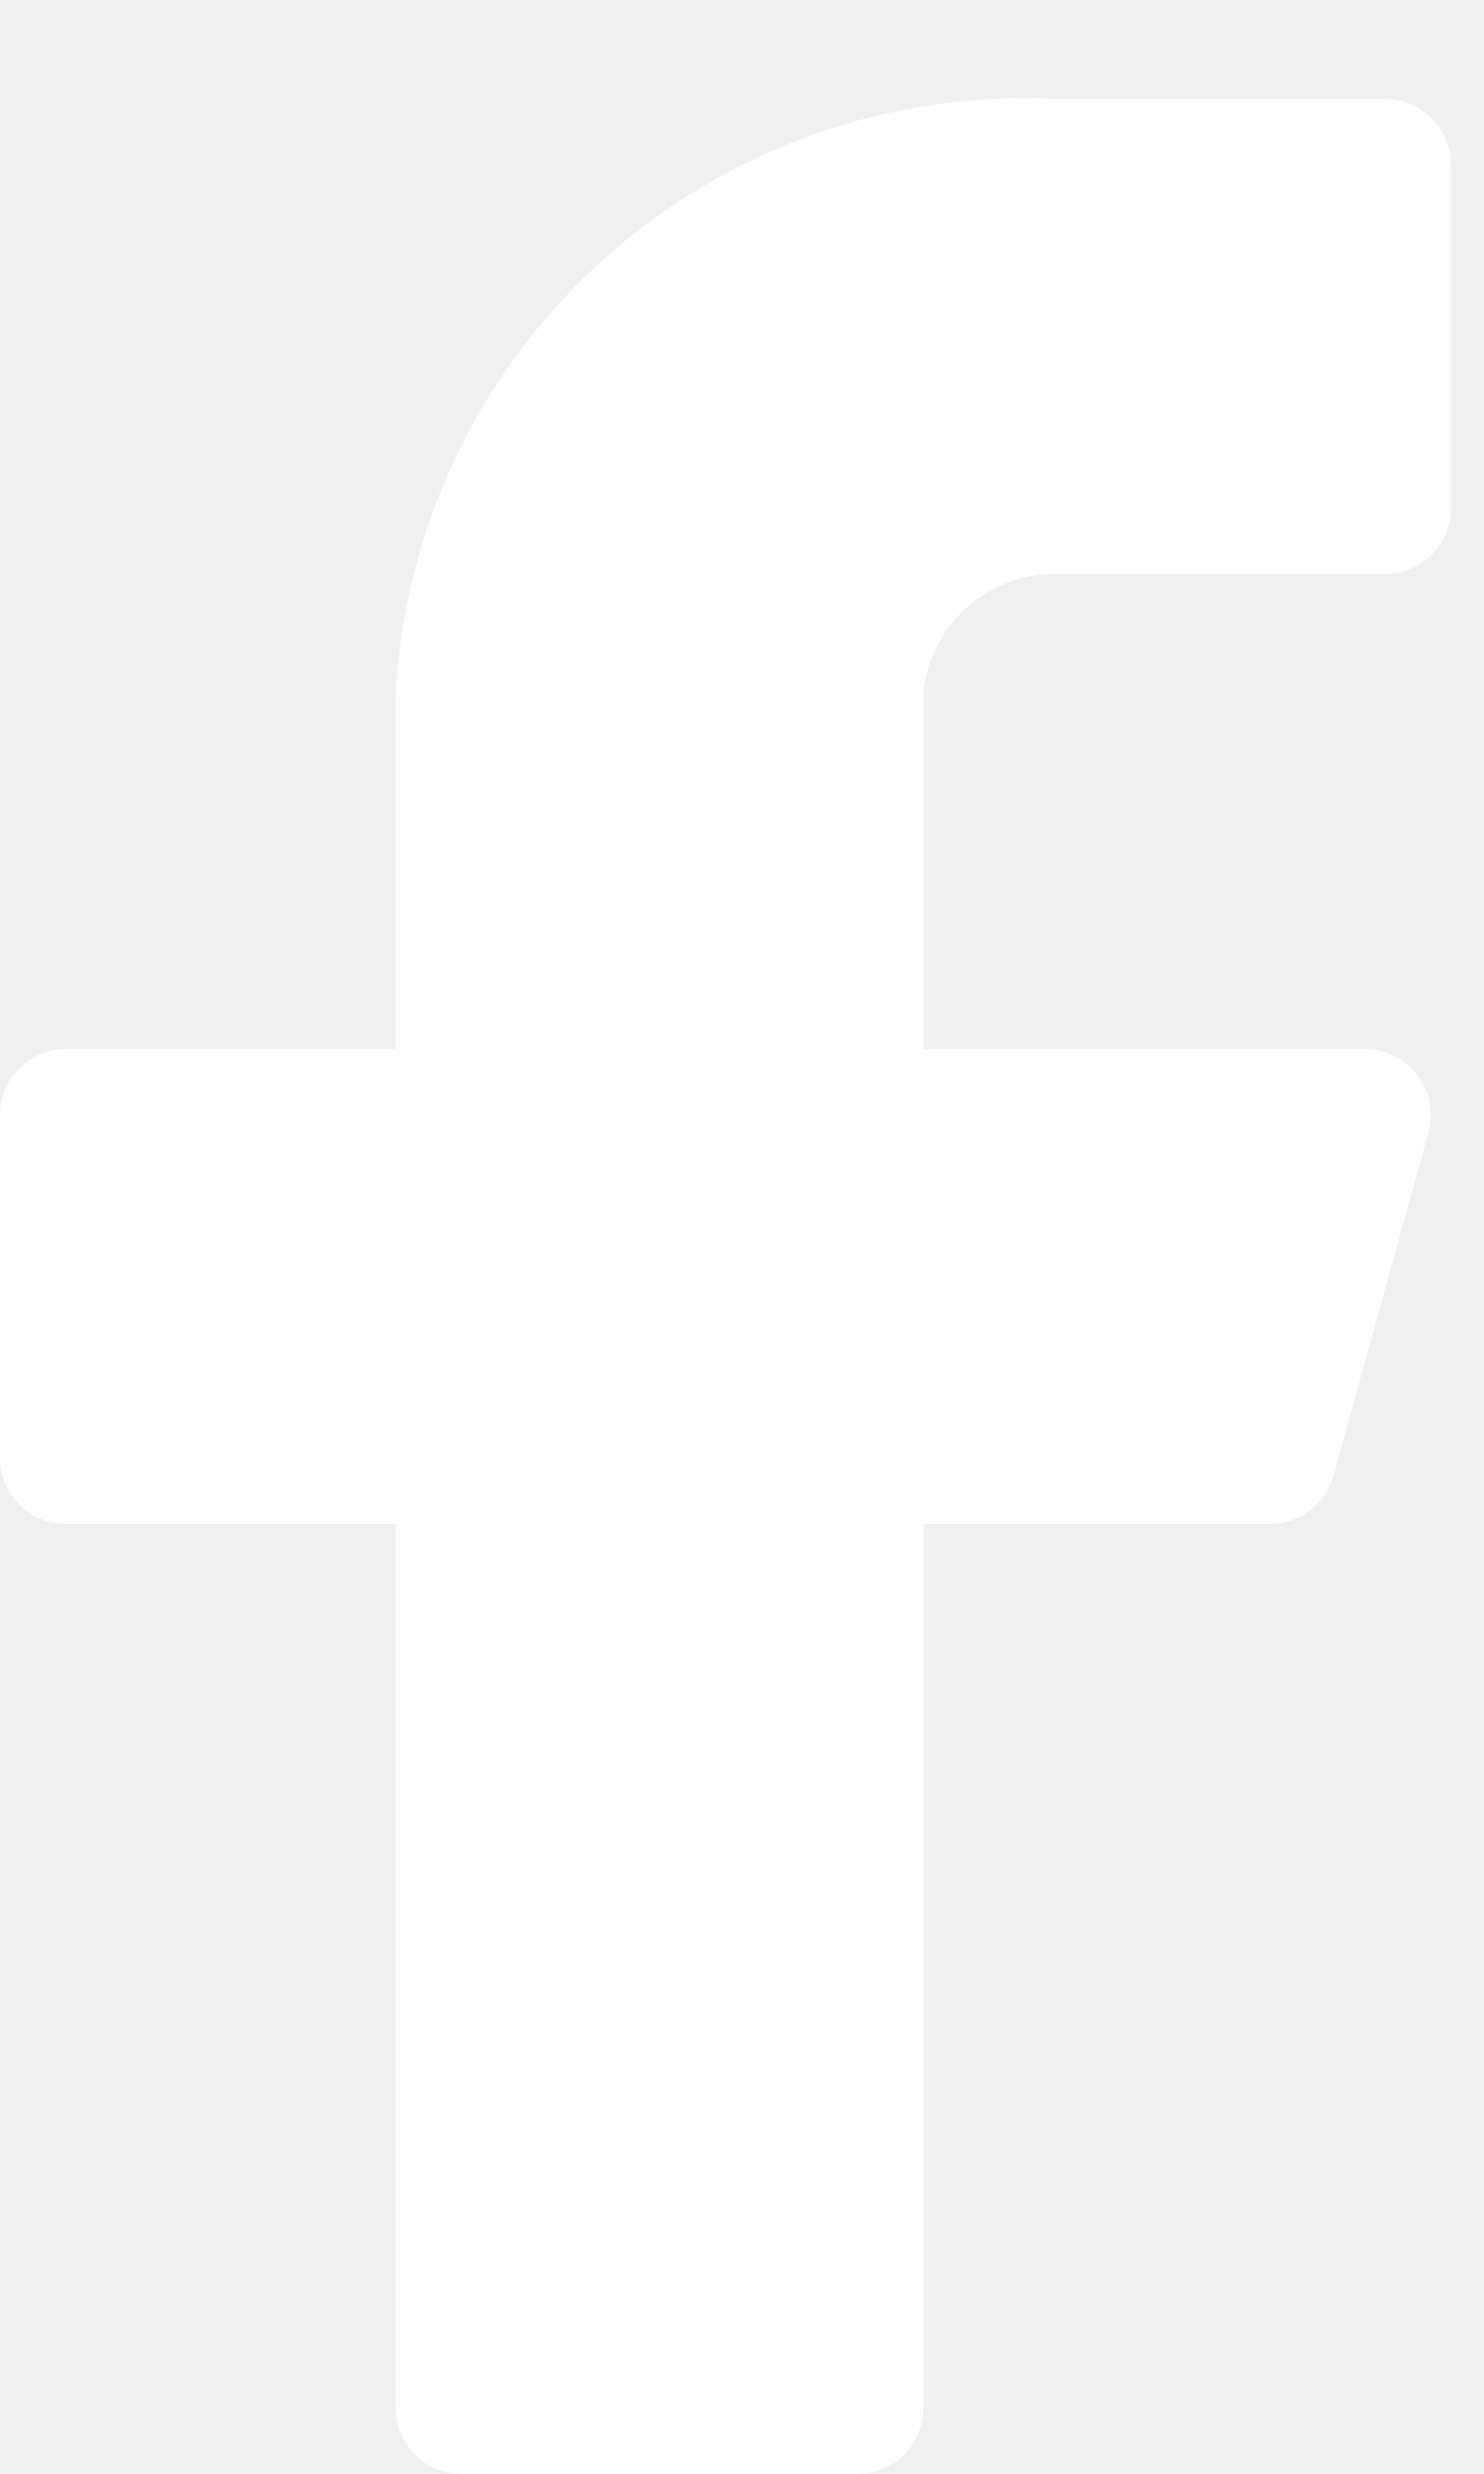
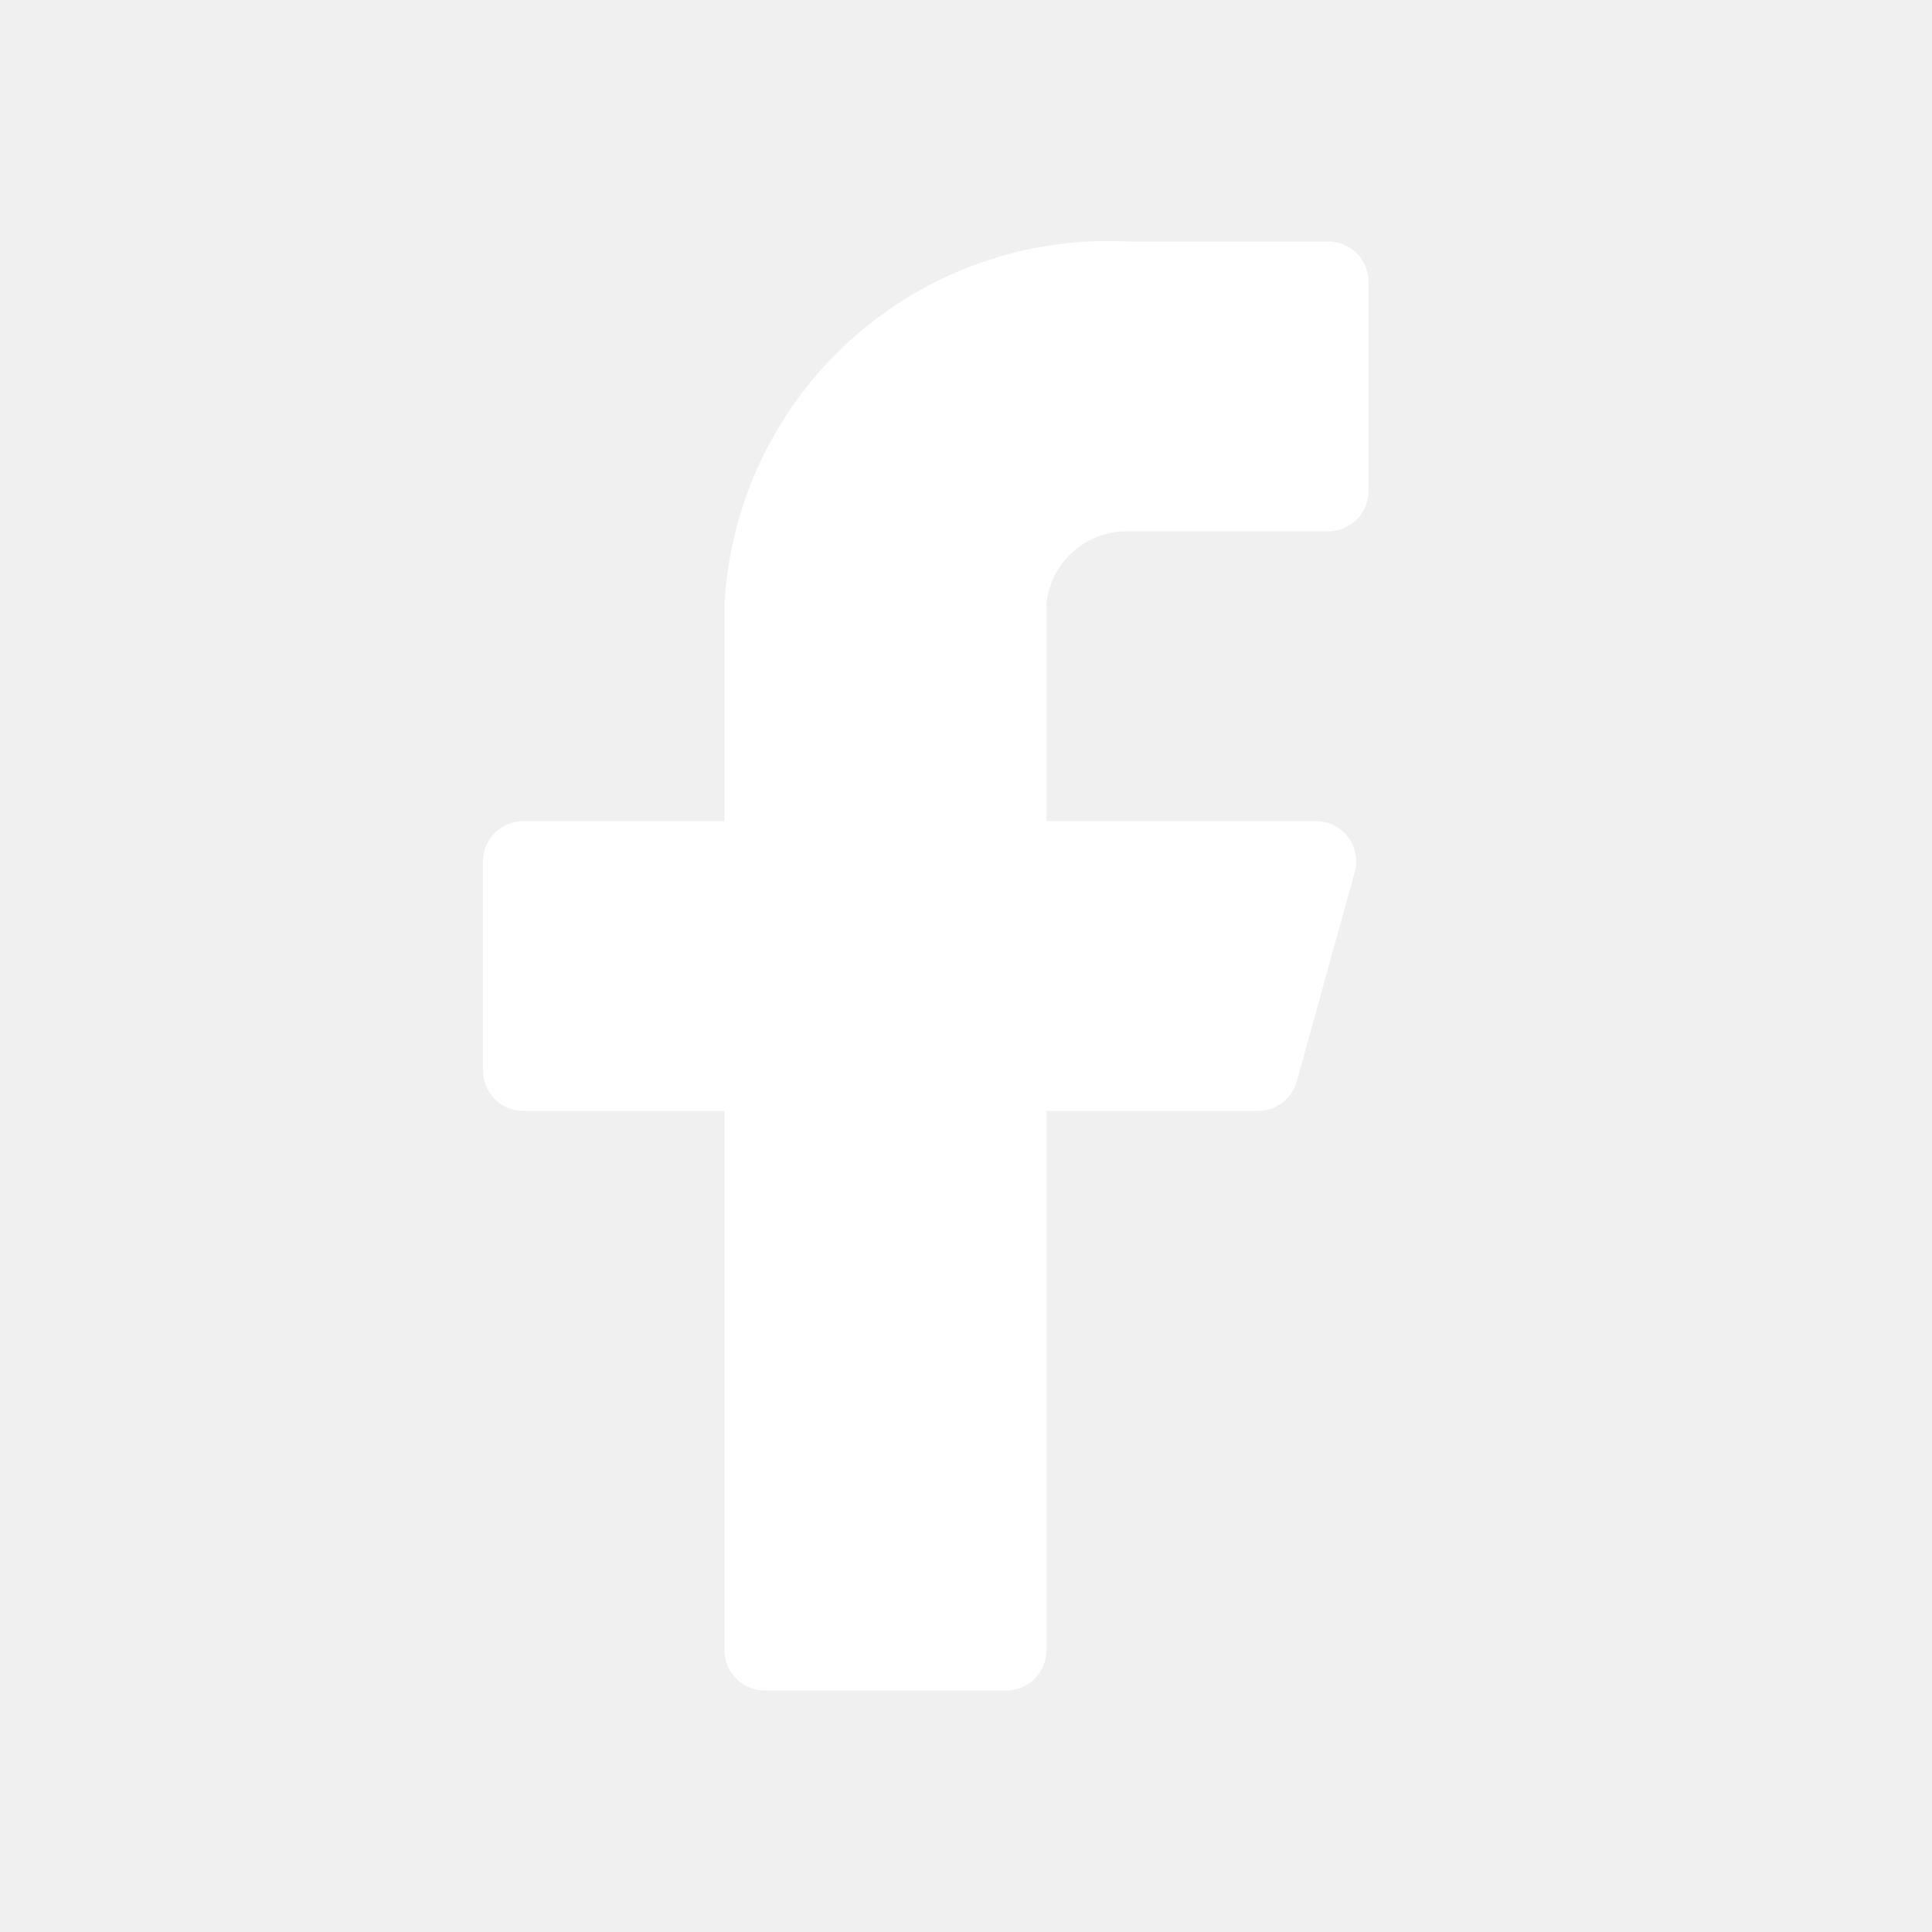
- <svg xmlns="http://www.w3.org/2000/svg" width="15" height="25" viewBox="0 0 15 25" fill="none">
-   <path d="M14.667 1.667C14.667 1.49 14.596 1.32 14.471 1.195C14.346 1.07 14.177 1 14 1H10.667C8.988 0.916 7.345 1.501 6.096 2.625C4.846 3.749 4.093 5.322 4 7V10.6H0.667C0.49 10.6 0.32 10.67 0.195 10.795C0.07 10.92 0 11.09 0 11.267V14.733C0 14.91 0.07 15.08 0.195 15.205C0.32 15.33 0.49 15.4 0.667 15.4H4V24.333C4 24.51 4.07 24.68 4.195 24.805C4.32 24.93 4.49 25 4.667 25H8.667C8.843 25 9.013 24.93 9.138 24.805C9.263 24.68 9.333 24.51 9.333 24.333V15.4H12.827C12.975 15.402 13.12 15.355 13.238 15.265C13.356 15.176 13.441 15.05 13.48 14.907L14.44 11.44C14.466 11.342 14.47 11.238 14.45 11.138C14.431 11.038 14.388 10.944 14.326 10.863C14.265 10.782 14.185 10.716 14.094 10.67C14.002 10.625 13.902 10.601 13.8 10.6H9.333V7C9.367 6.67 9.521 6.364 9.768 6.142C10.015 5.92 10.335 5.798 10.667 5.8H14C14.177 5.8 14.346 5.73 14.471 5.605C14.596 5.48 14.667 5.31 14.667 5.133V1.667Z" fill="white" />
+ <svg xmlns="http://www.w3.org/2000/svg" width="32" height="32" viewBox="0 0 32 32" fill="none">
+   <path d="M22.667 4.667C22.667 4.49 22.596 4.32 22.471 4.195C22.346 4.07 22.177 4 22 4H18.667C16.988 3.916 15.345 4.501 14.096 5.625C12.847 6.749 12.093 8.322 12 10V13.6H8.667C8.49 13.6 8.32 13.67 8.195 13.795C8.07 13.92 8 14.09 8 14.267V17.733C8 17.91 8.07 18.08 8.195 18.205C8.32 18.33 8.49 18.4 8.667 18.4H12V27.333C12 27.51 12.07 27.68 12.195 27.805C12.32 27.93 12.49 28 12.667 28H16.667C16.843 28 17.013 27.93 17.138 27.805C17.263 27.68 17.333 27.51 17.333 27.333V18.4H20.827C20.975 18.402 21.12 18.355 21.238 18.265C21.356 18.176 21.442 18.05 21.48 17.907L22.44 14.44C22.466 14.342 22.47 14.238 22.45 14.138C22.431 14.038 22.388 13.944 22.326 13.863C22.265 13.782 22.185 13.716 22.094 13.67C22.003 13.625 21.902 13.601 21.8 13.6H17.333V10C17.366 9.67 17.521 9.364 17.768 9.142C18.015 8.92 18.335 8.798 18.667 8.8H22C22.177 8.8 22.346 8.73 22.471 8.605C22.596 8.48 22.667 8.31 22.667 8.133V4.667Z" fill="white" />
</svg>
